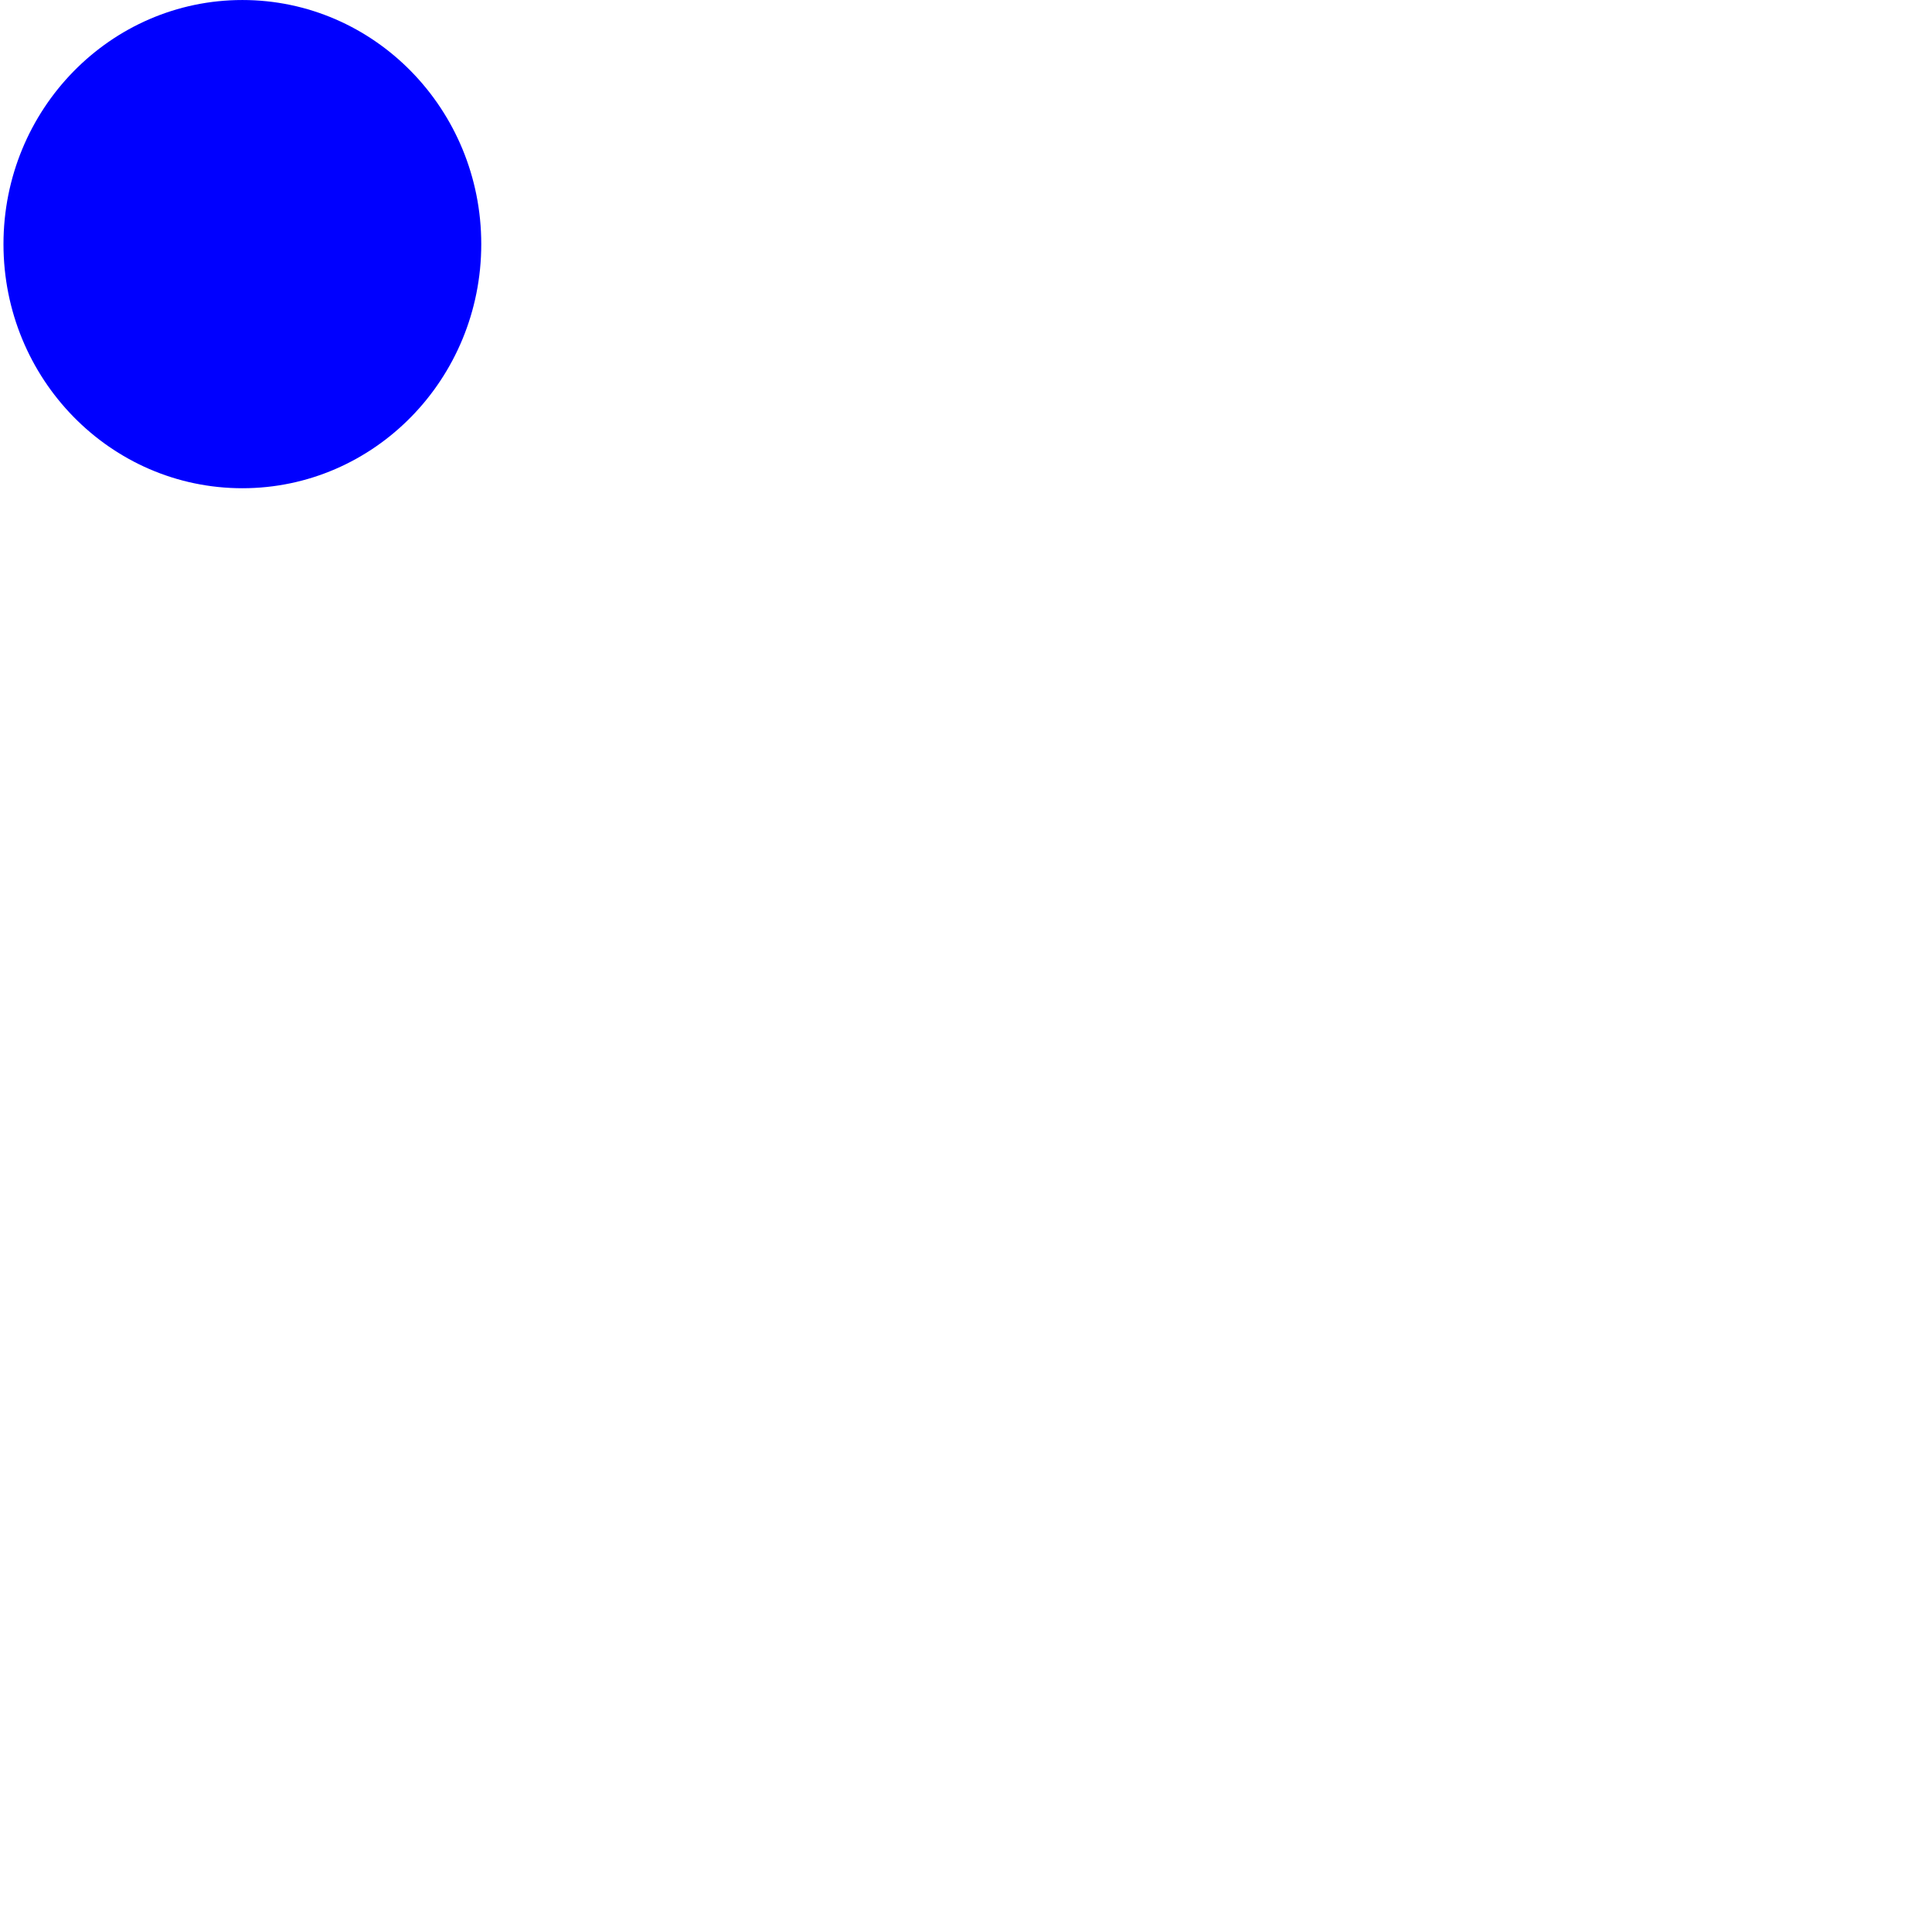
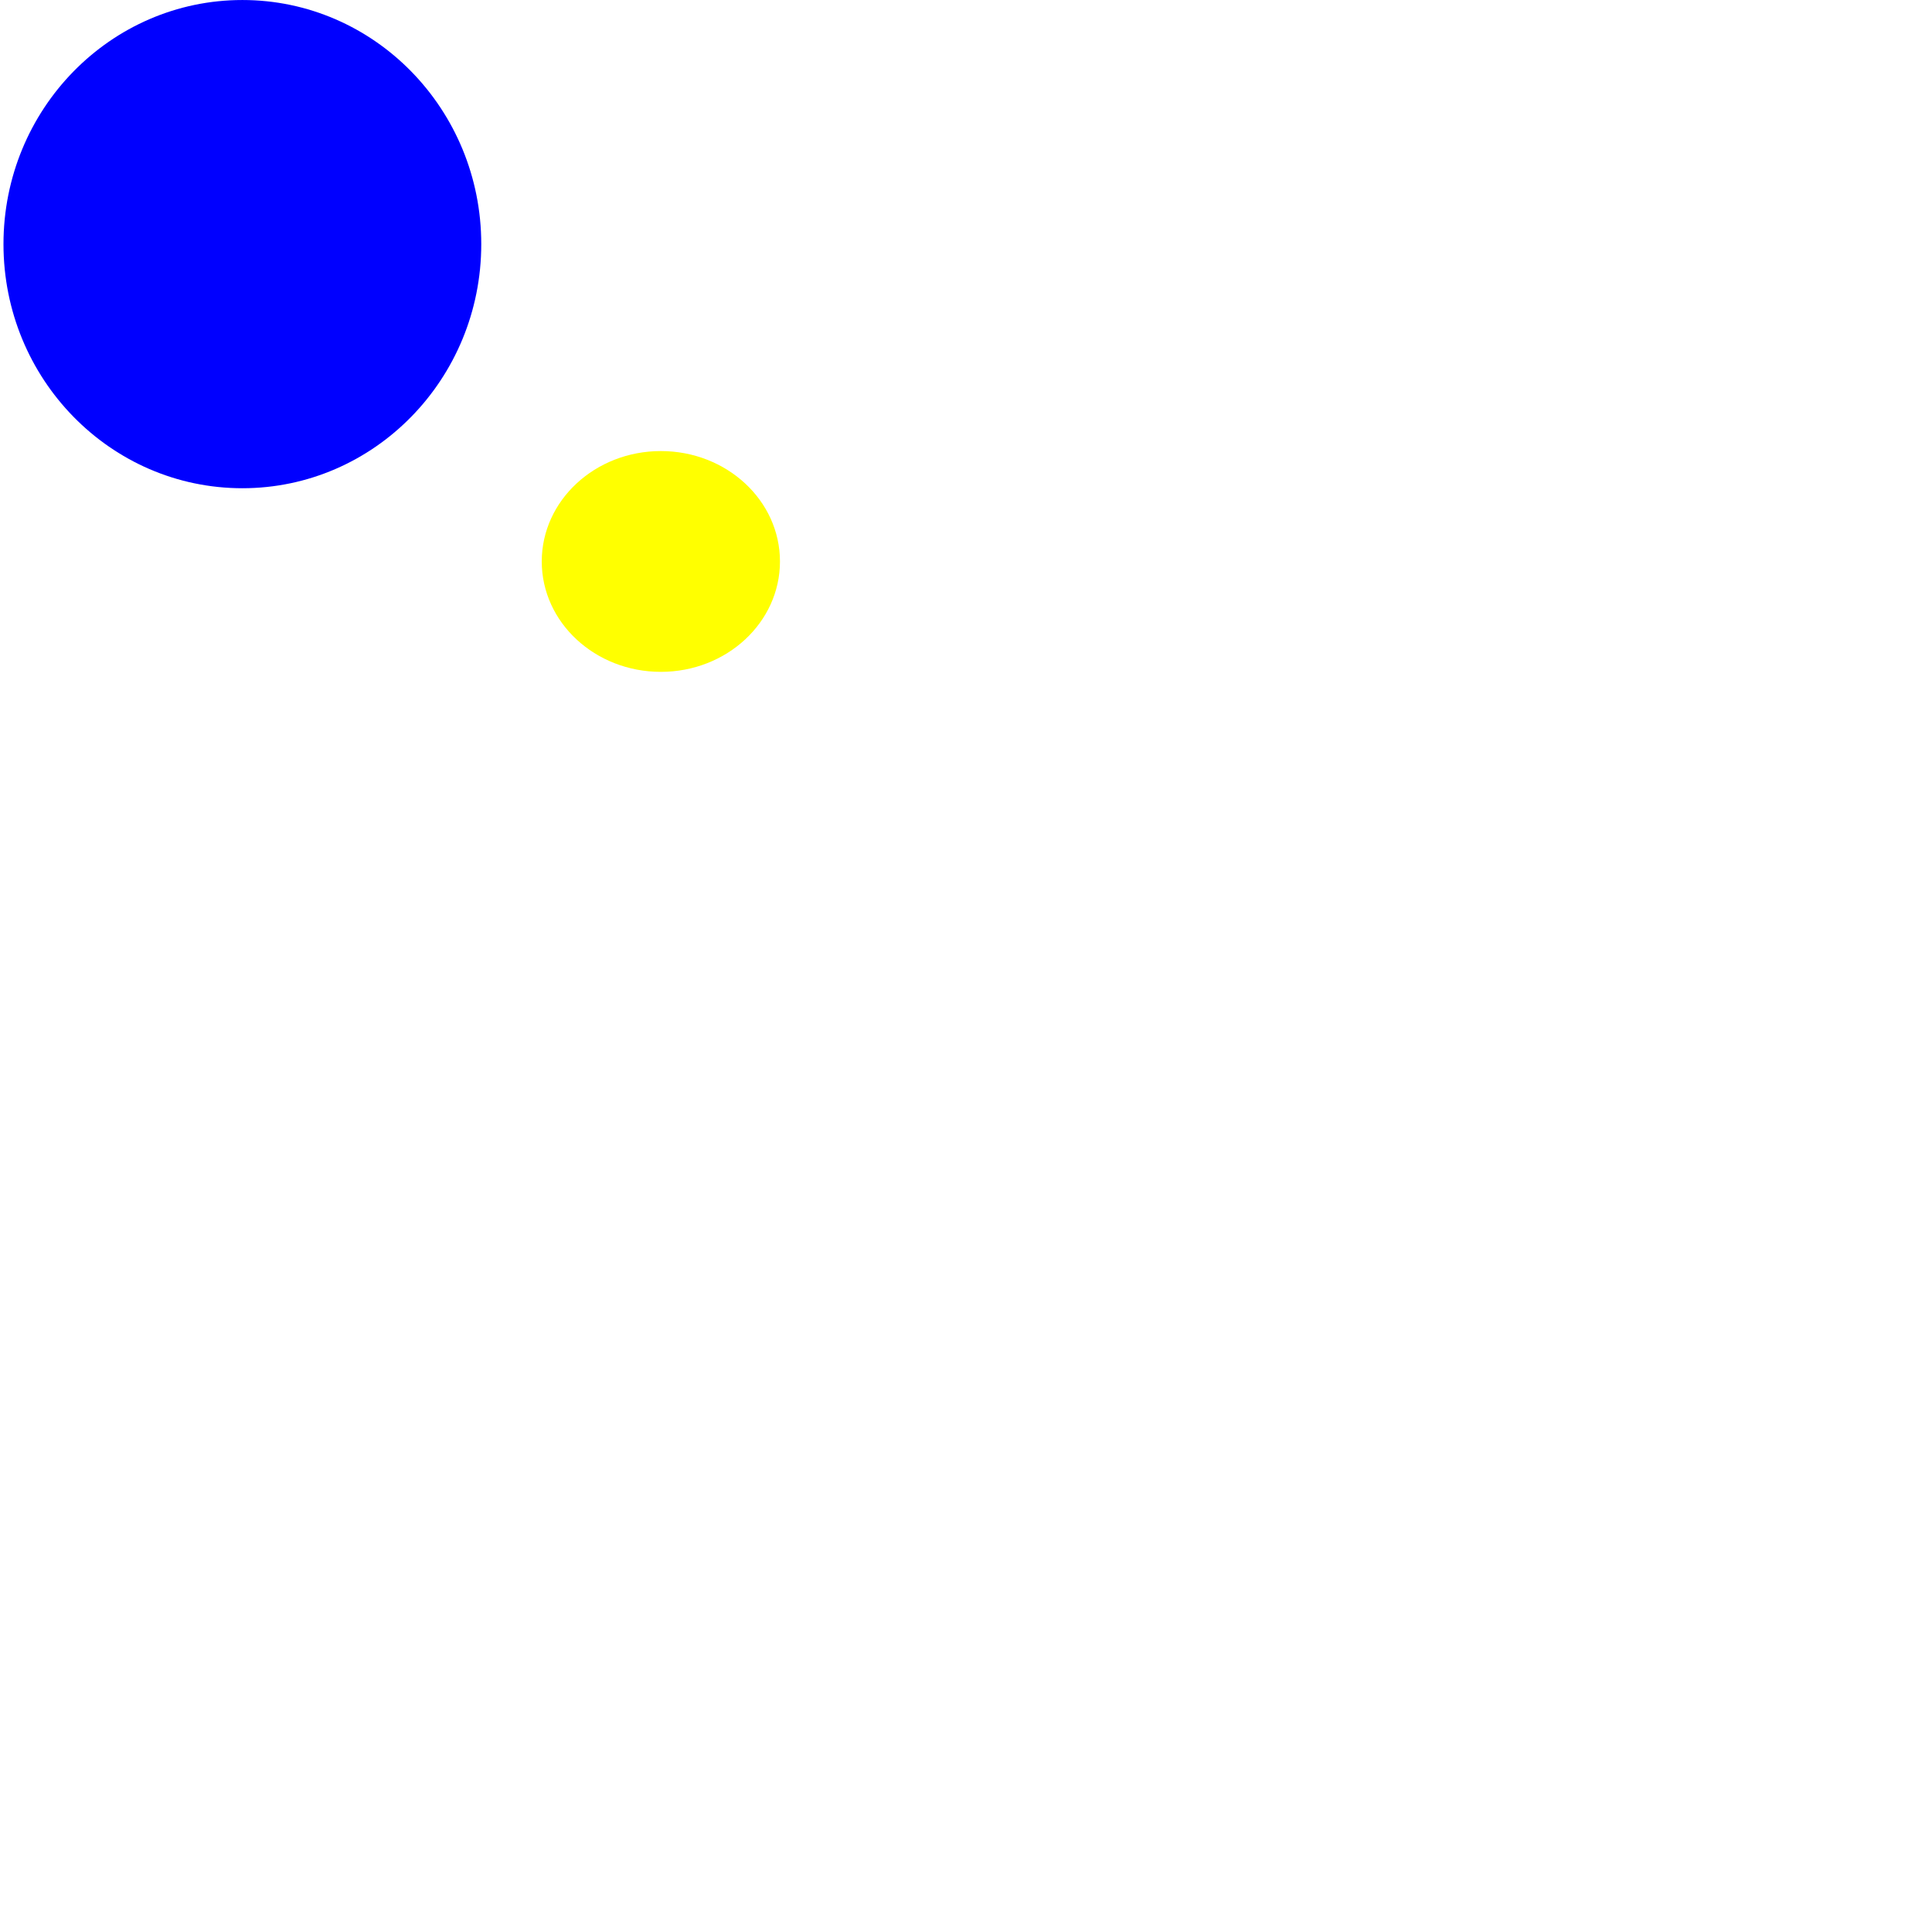
<svg xmlns="http://www.w3.org/2000/svg" version="1.1" id="svg2" viewBox="0 0 100 100" height="100" width="100">
  <defs id="defs4" />
  <g transform="translate(0,-952.3622)" id="layer1">
    <path id="path4357" d="m 24.91,964.998 a 12.365,12.635 0 0 1 -12.365,12.635 12.365,12.635 0 0 1 -12.365,-12.635 12.365,12.635 0 0 1 12.365,-12.635 12.365,12.635 0 0 1 12.365,12.635 z" style="fill:#0000ff;stroke:none;stroke-opacity:1" />
  </g>
+   <path style="fill:#ffff00;stroke:none;stroke-width:1.125;stroke-opacity:1" d="m 40.371,29.061 a 6.165,5.714 0 0 1 -6.165,5.714 6.165,5.714 0 0 1 -6.165,-5.714 6.165,5.714 0 0 1 6.165,-5.714 6.165,5.714 0 0 1 6.165,5.714 z" id="path4143" />
</svg>
